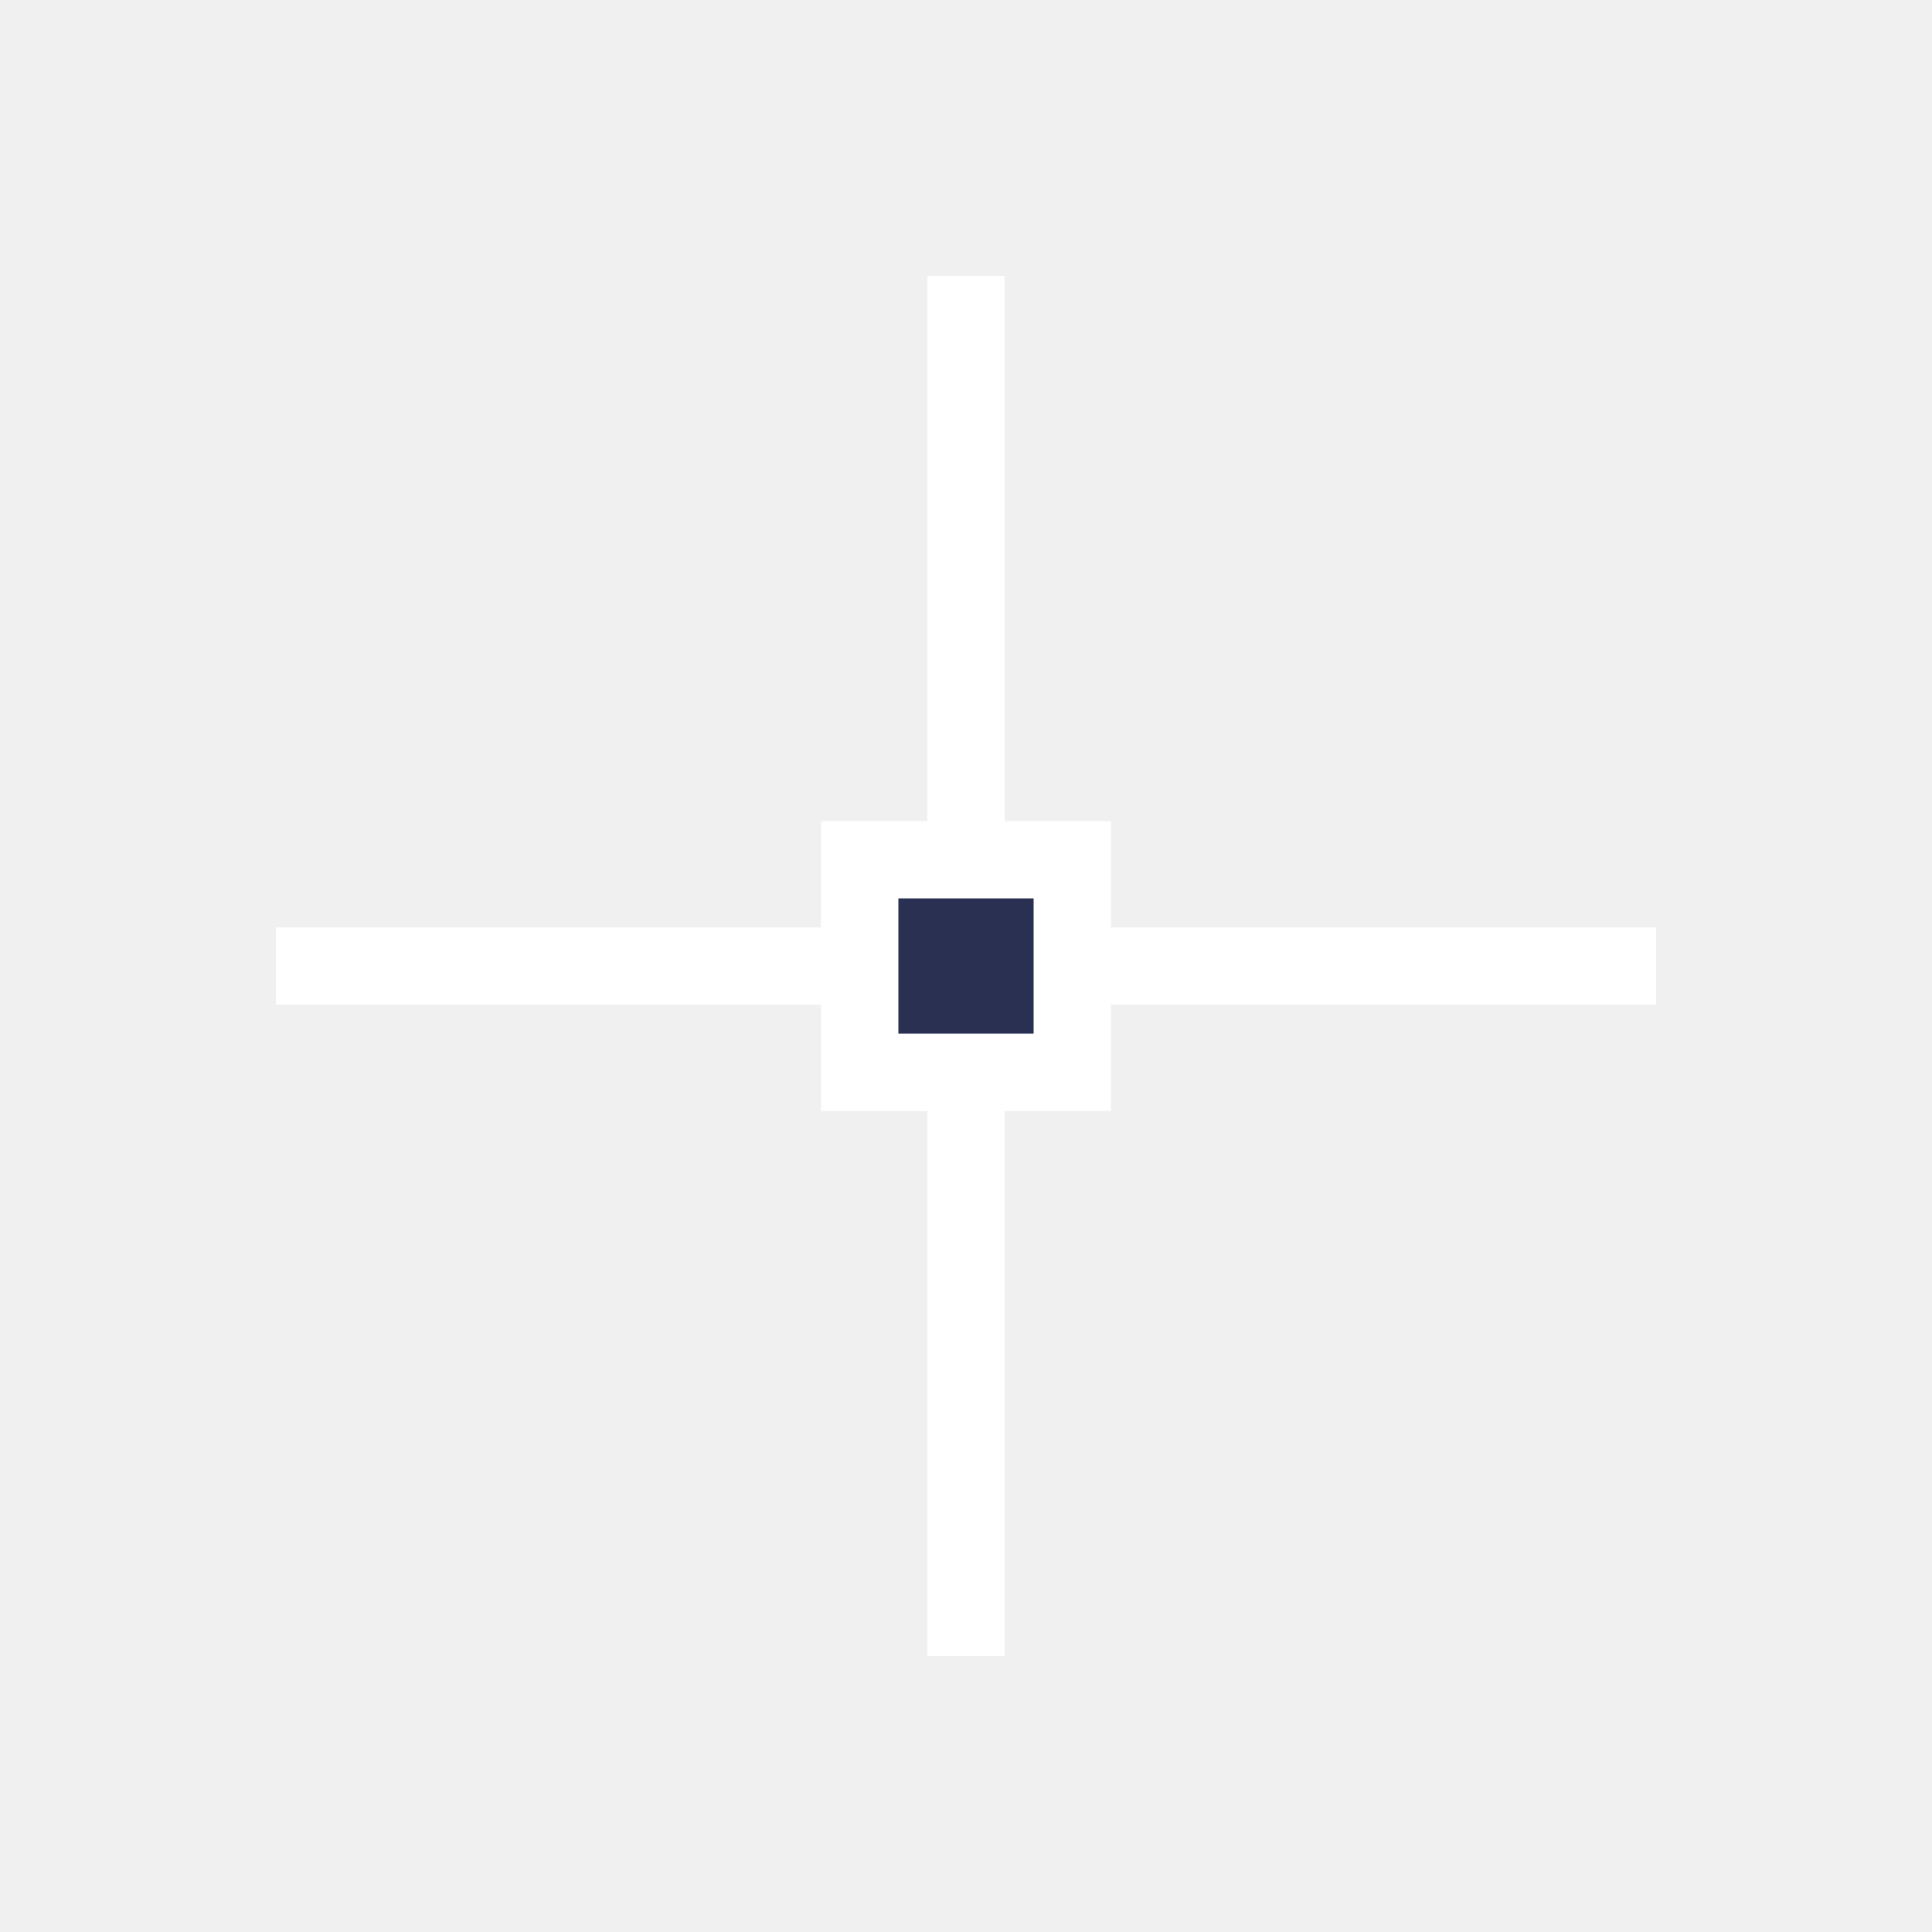
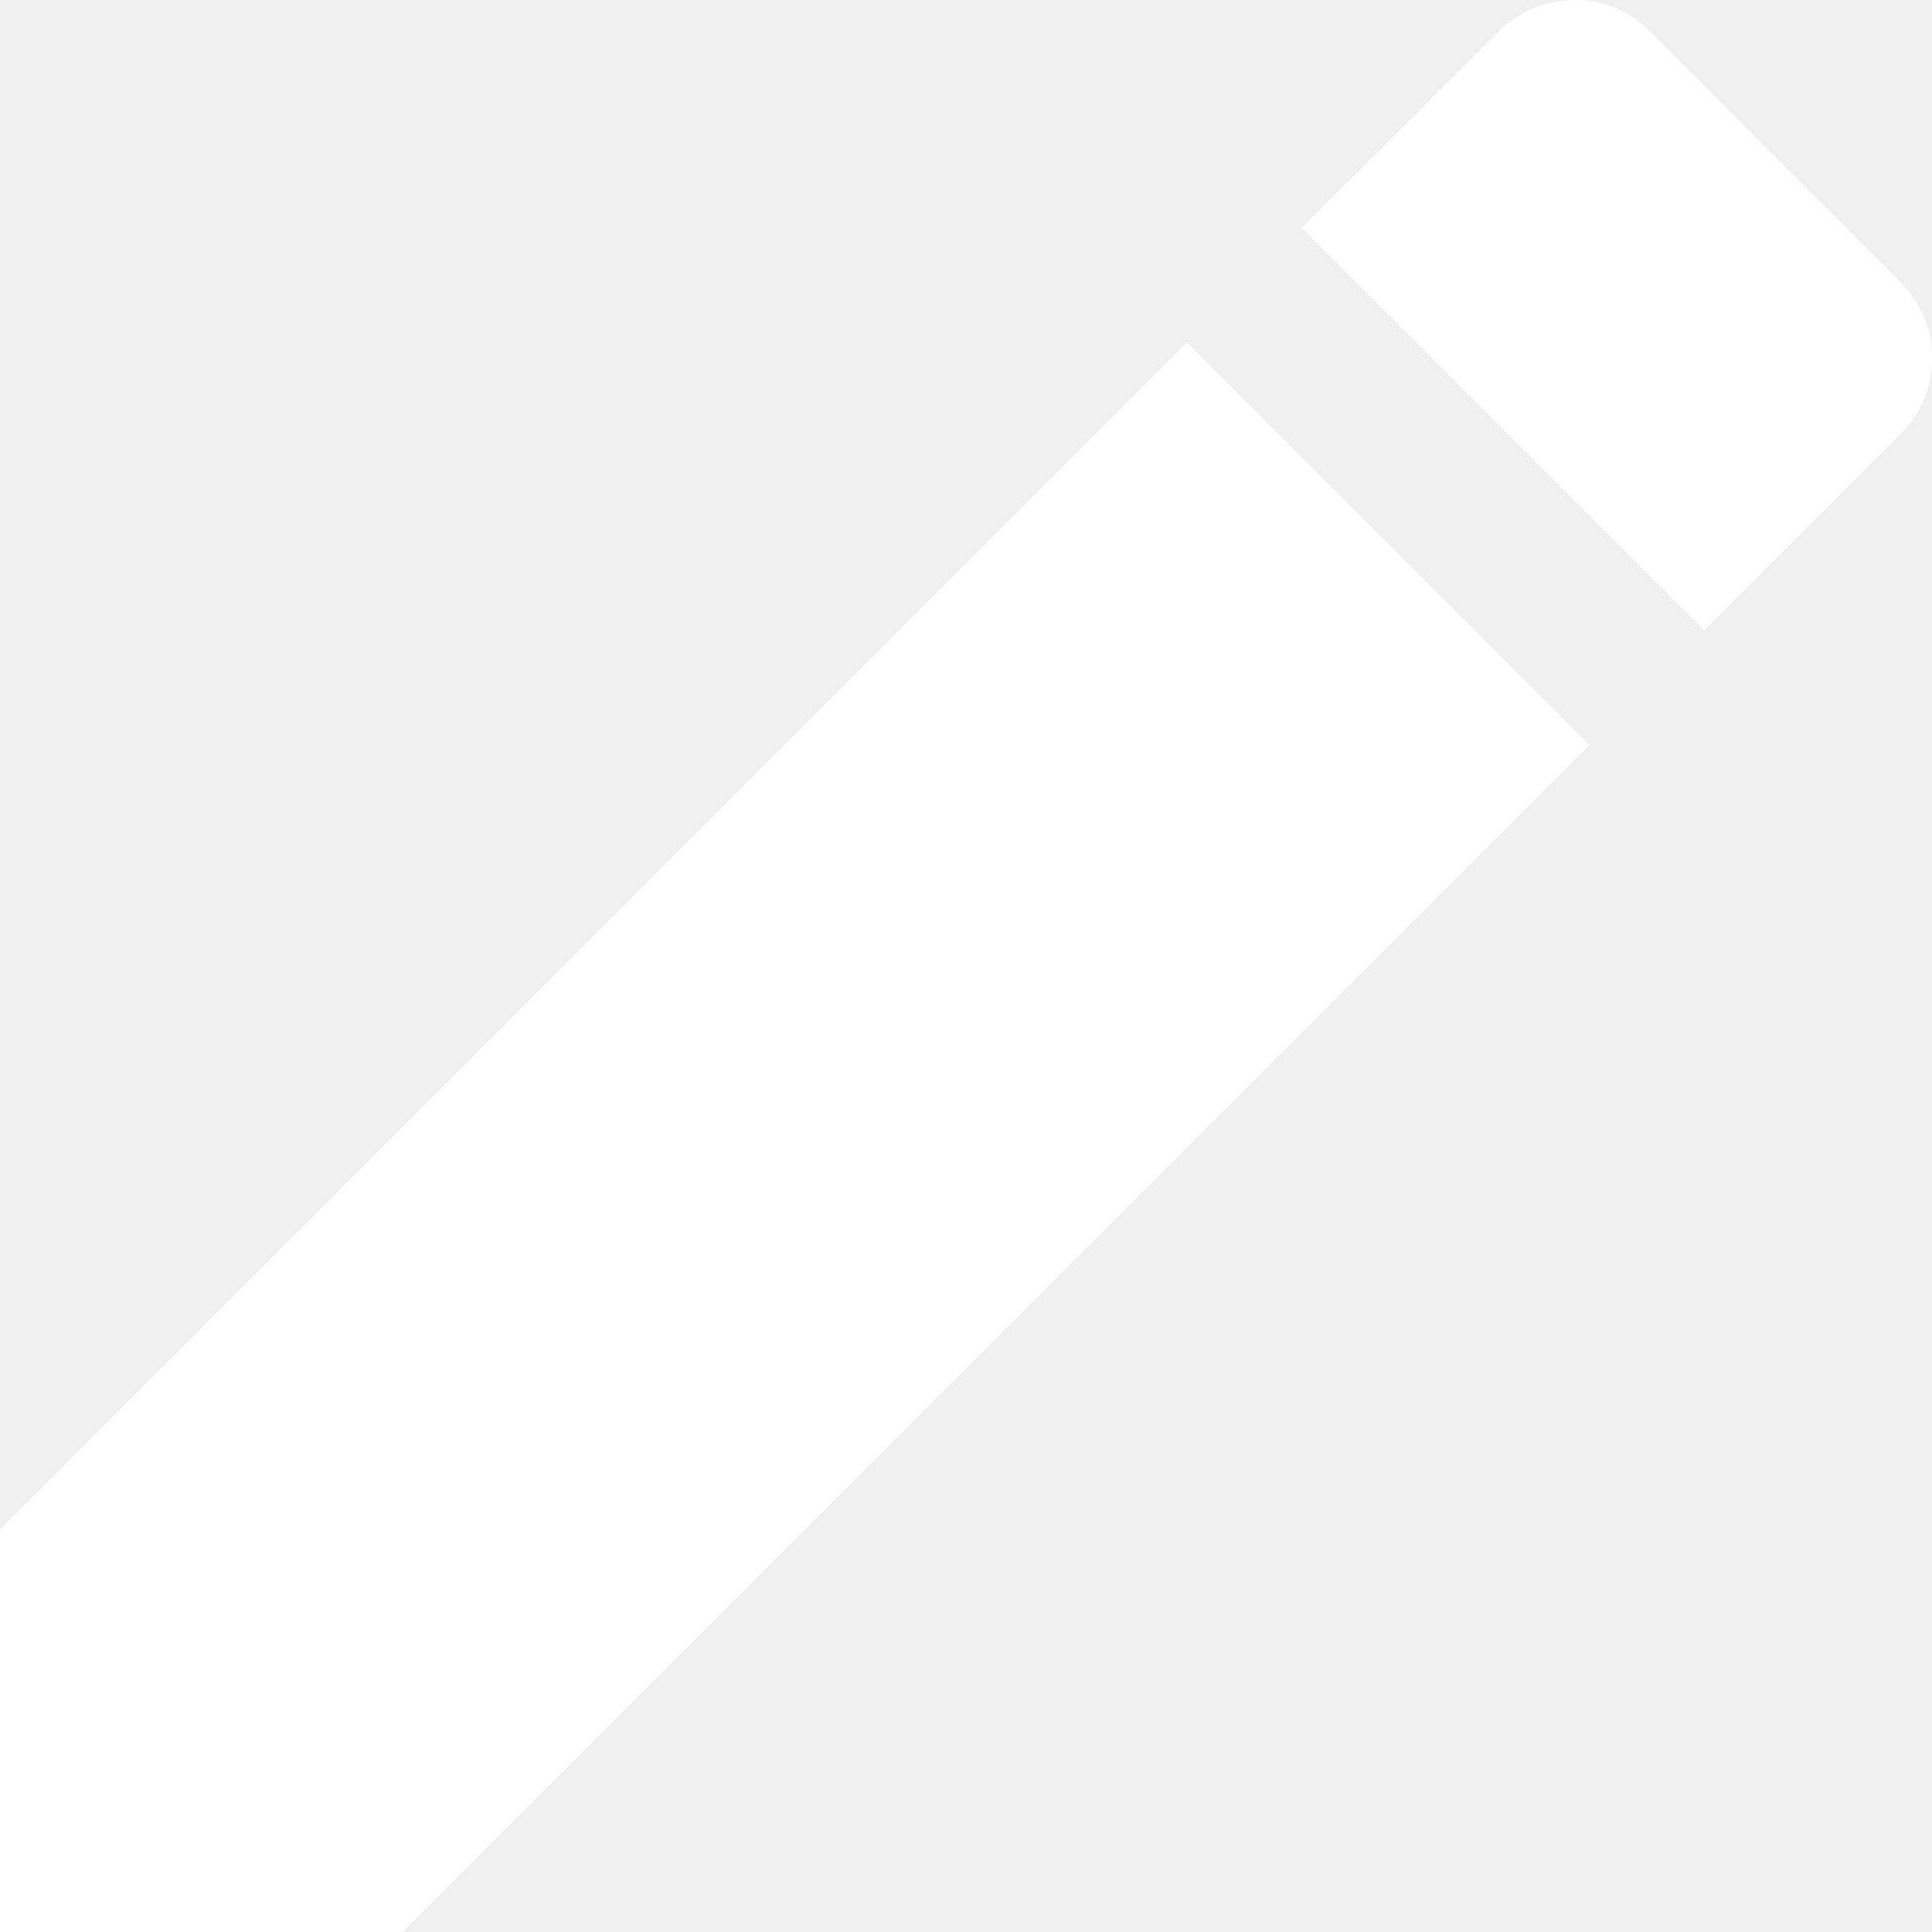
- <svg xmlns="http://www.w3.org/2000/svg" id="Layer_1" data-name="Layer 1" viewBox="0 0 50 50">
-   <defs>
-     <style>.cls-1{fill:#2a3052;stroke:#fff;stroke-miterlimit:10;stroke-width:2px}</style>
-   </defs>
-   <path class="cls-1" d="M25 7.14v35.72M42.86 25H7.14" />
-   <path class="cls-1" transform="rotate(90 25 25)" d="M22.25 22.25h5.5v5.5h-5.5z" />
+ <svg xmlns="http://www.w3.org/2000/svg" width="12" height="12" viewBox="0 0 12 12">
+   <g fill="none" fill-rule="evenodd">
+     <path d="M-4-4h20v20H-4z" />
+     <path fill="#fff" d="M0 9.5V12h2.5l7.372-7.373-2.5-2.5L0 9.5zm11.805-6.805c.26-.26.26-.68 0-.94L10.25.195a.665.665 0 0 0-.94 0l-1.225 1.22 2.5 2.5 1.22-1.22z" />
+   </g>
</svg>
